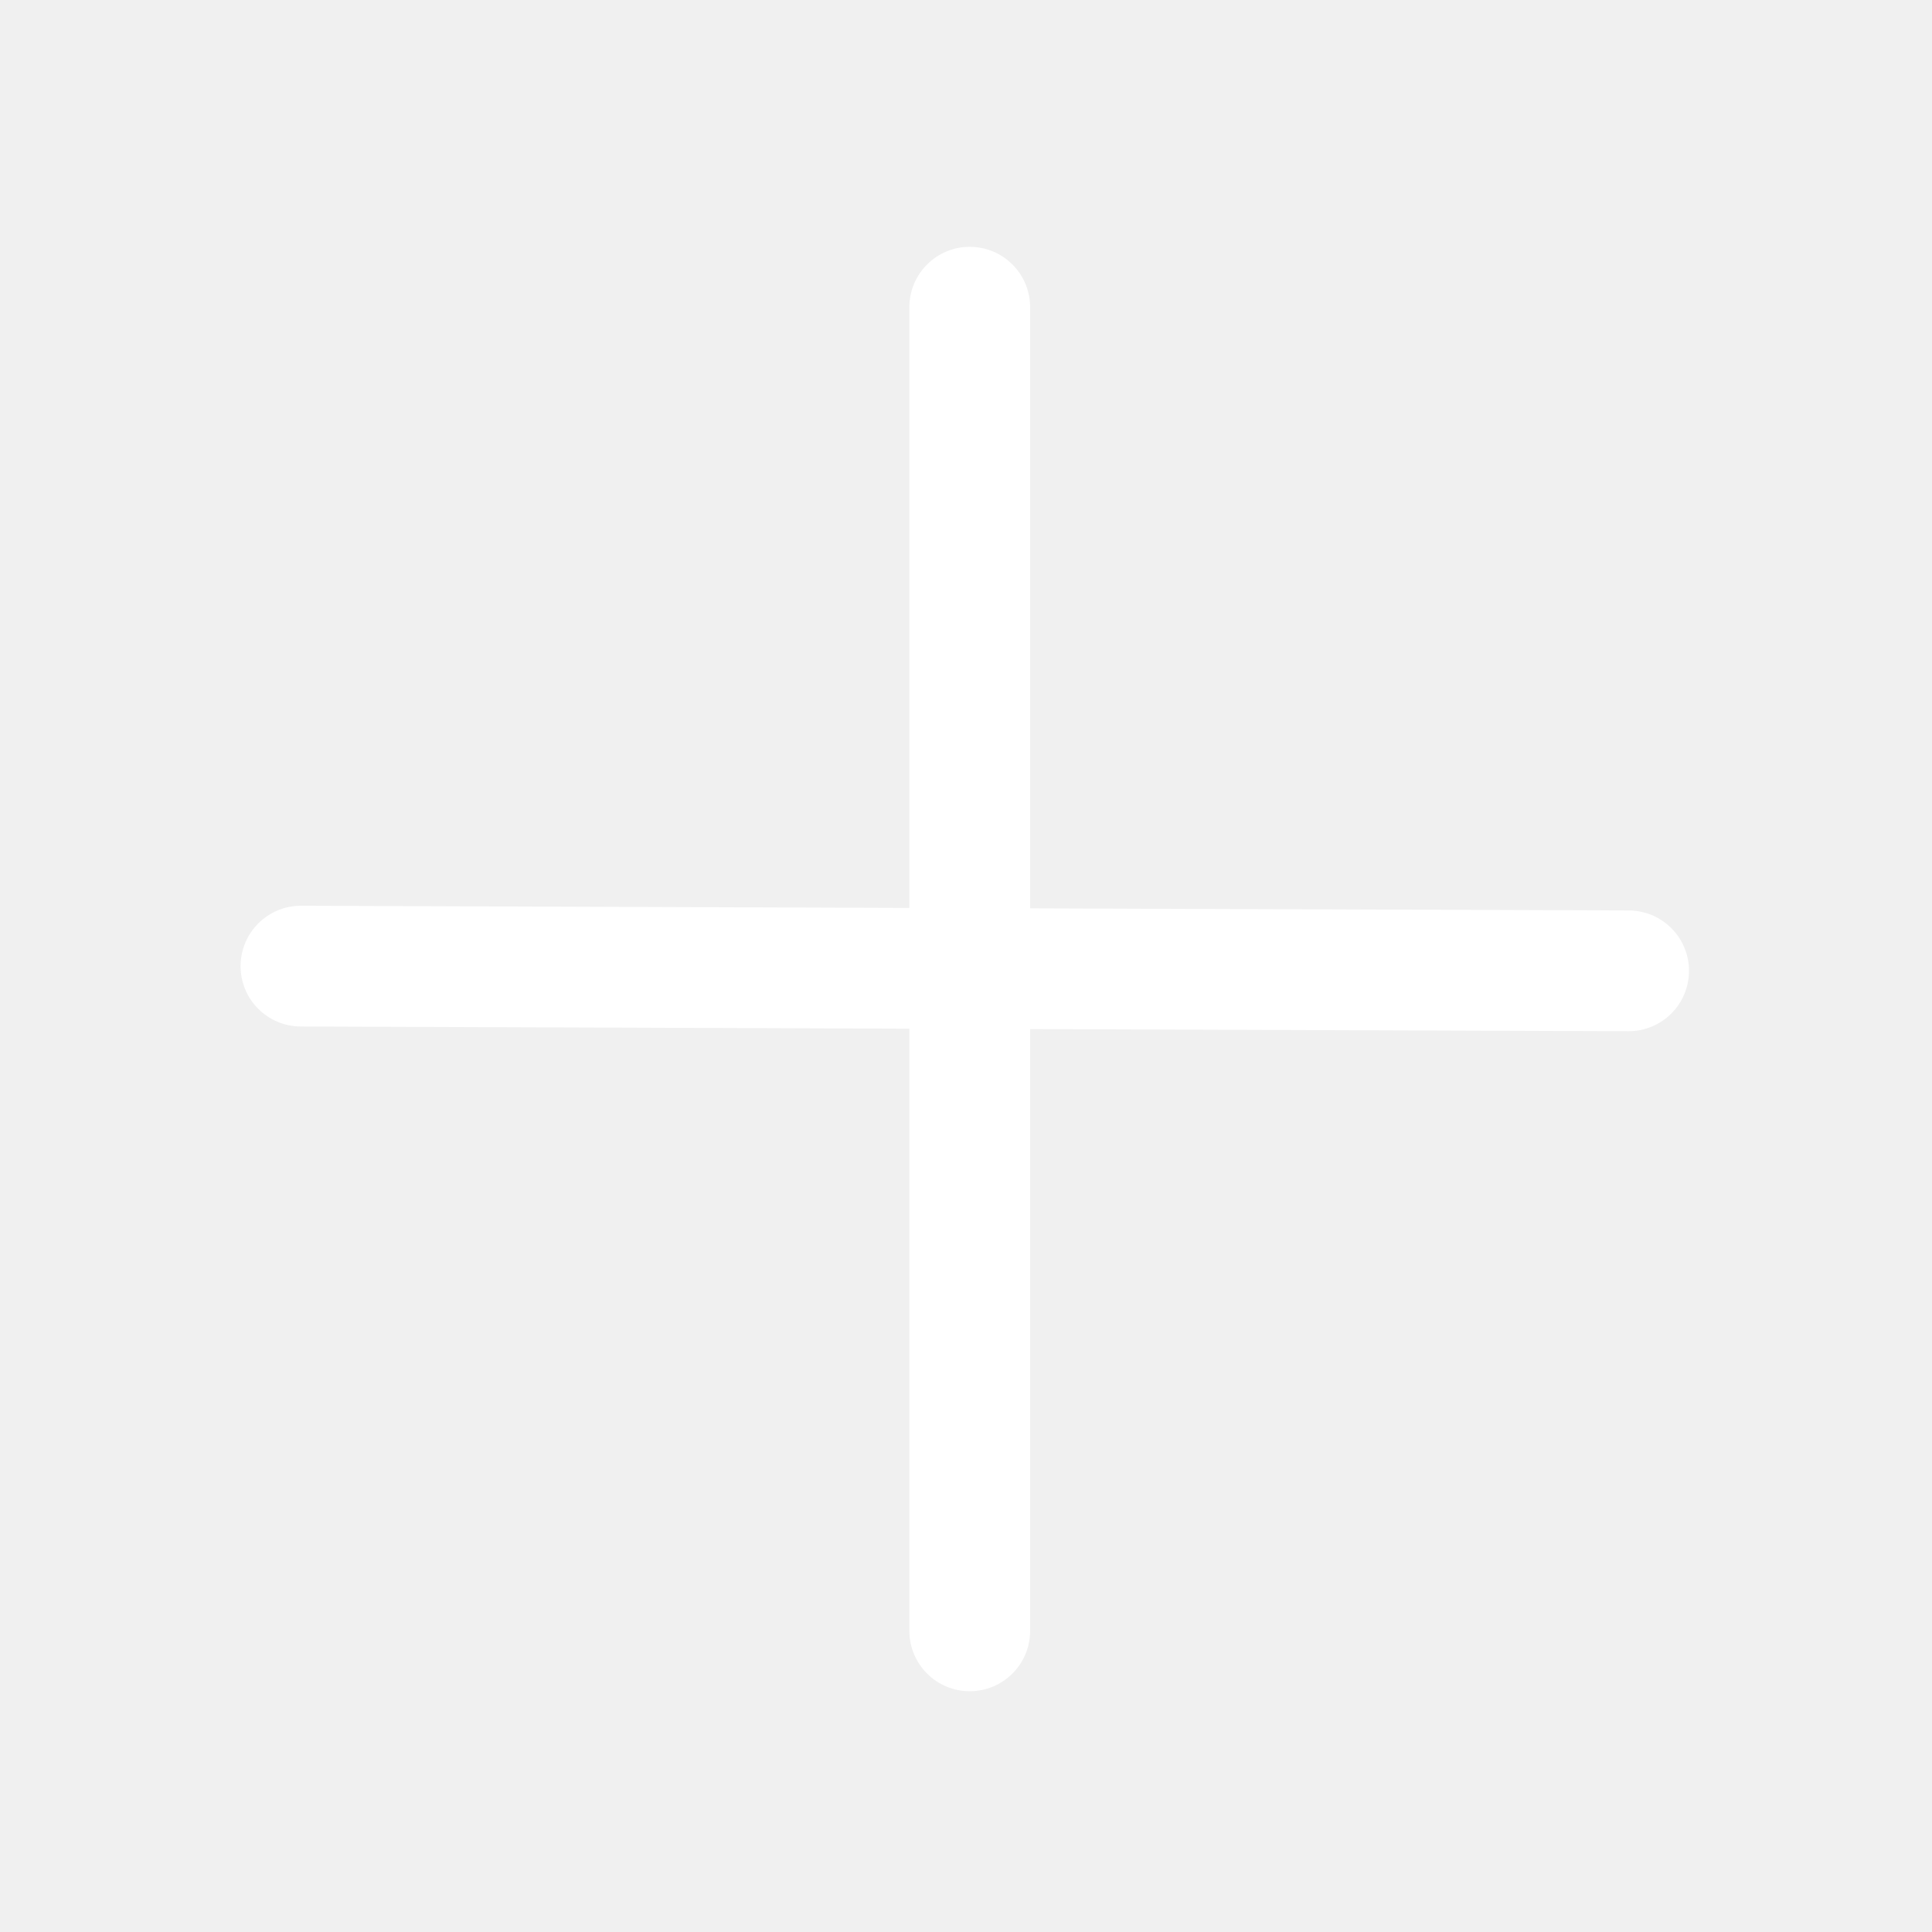
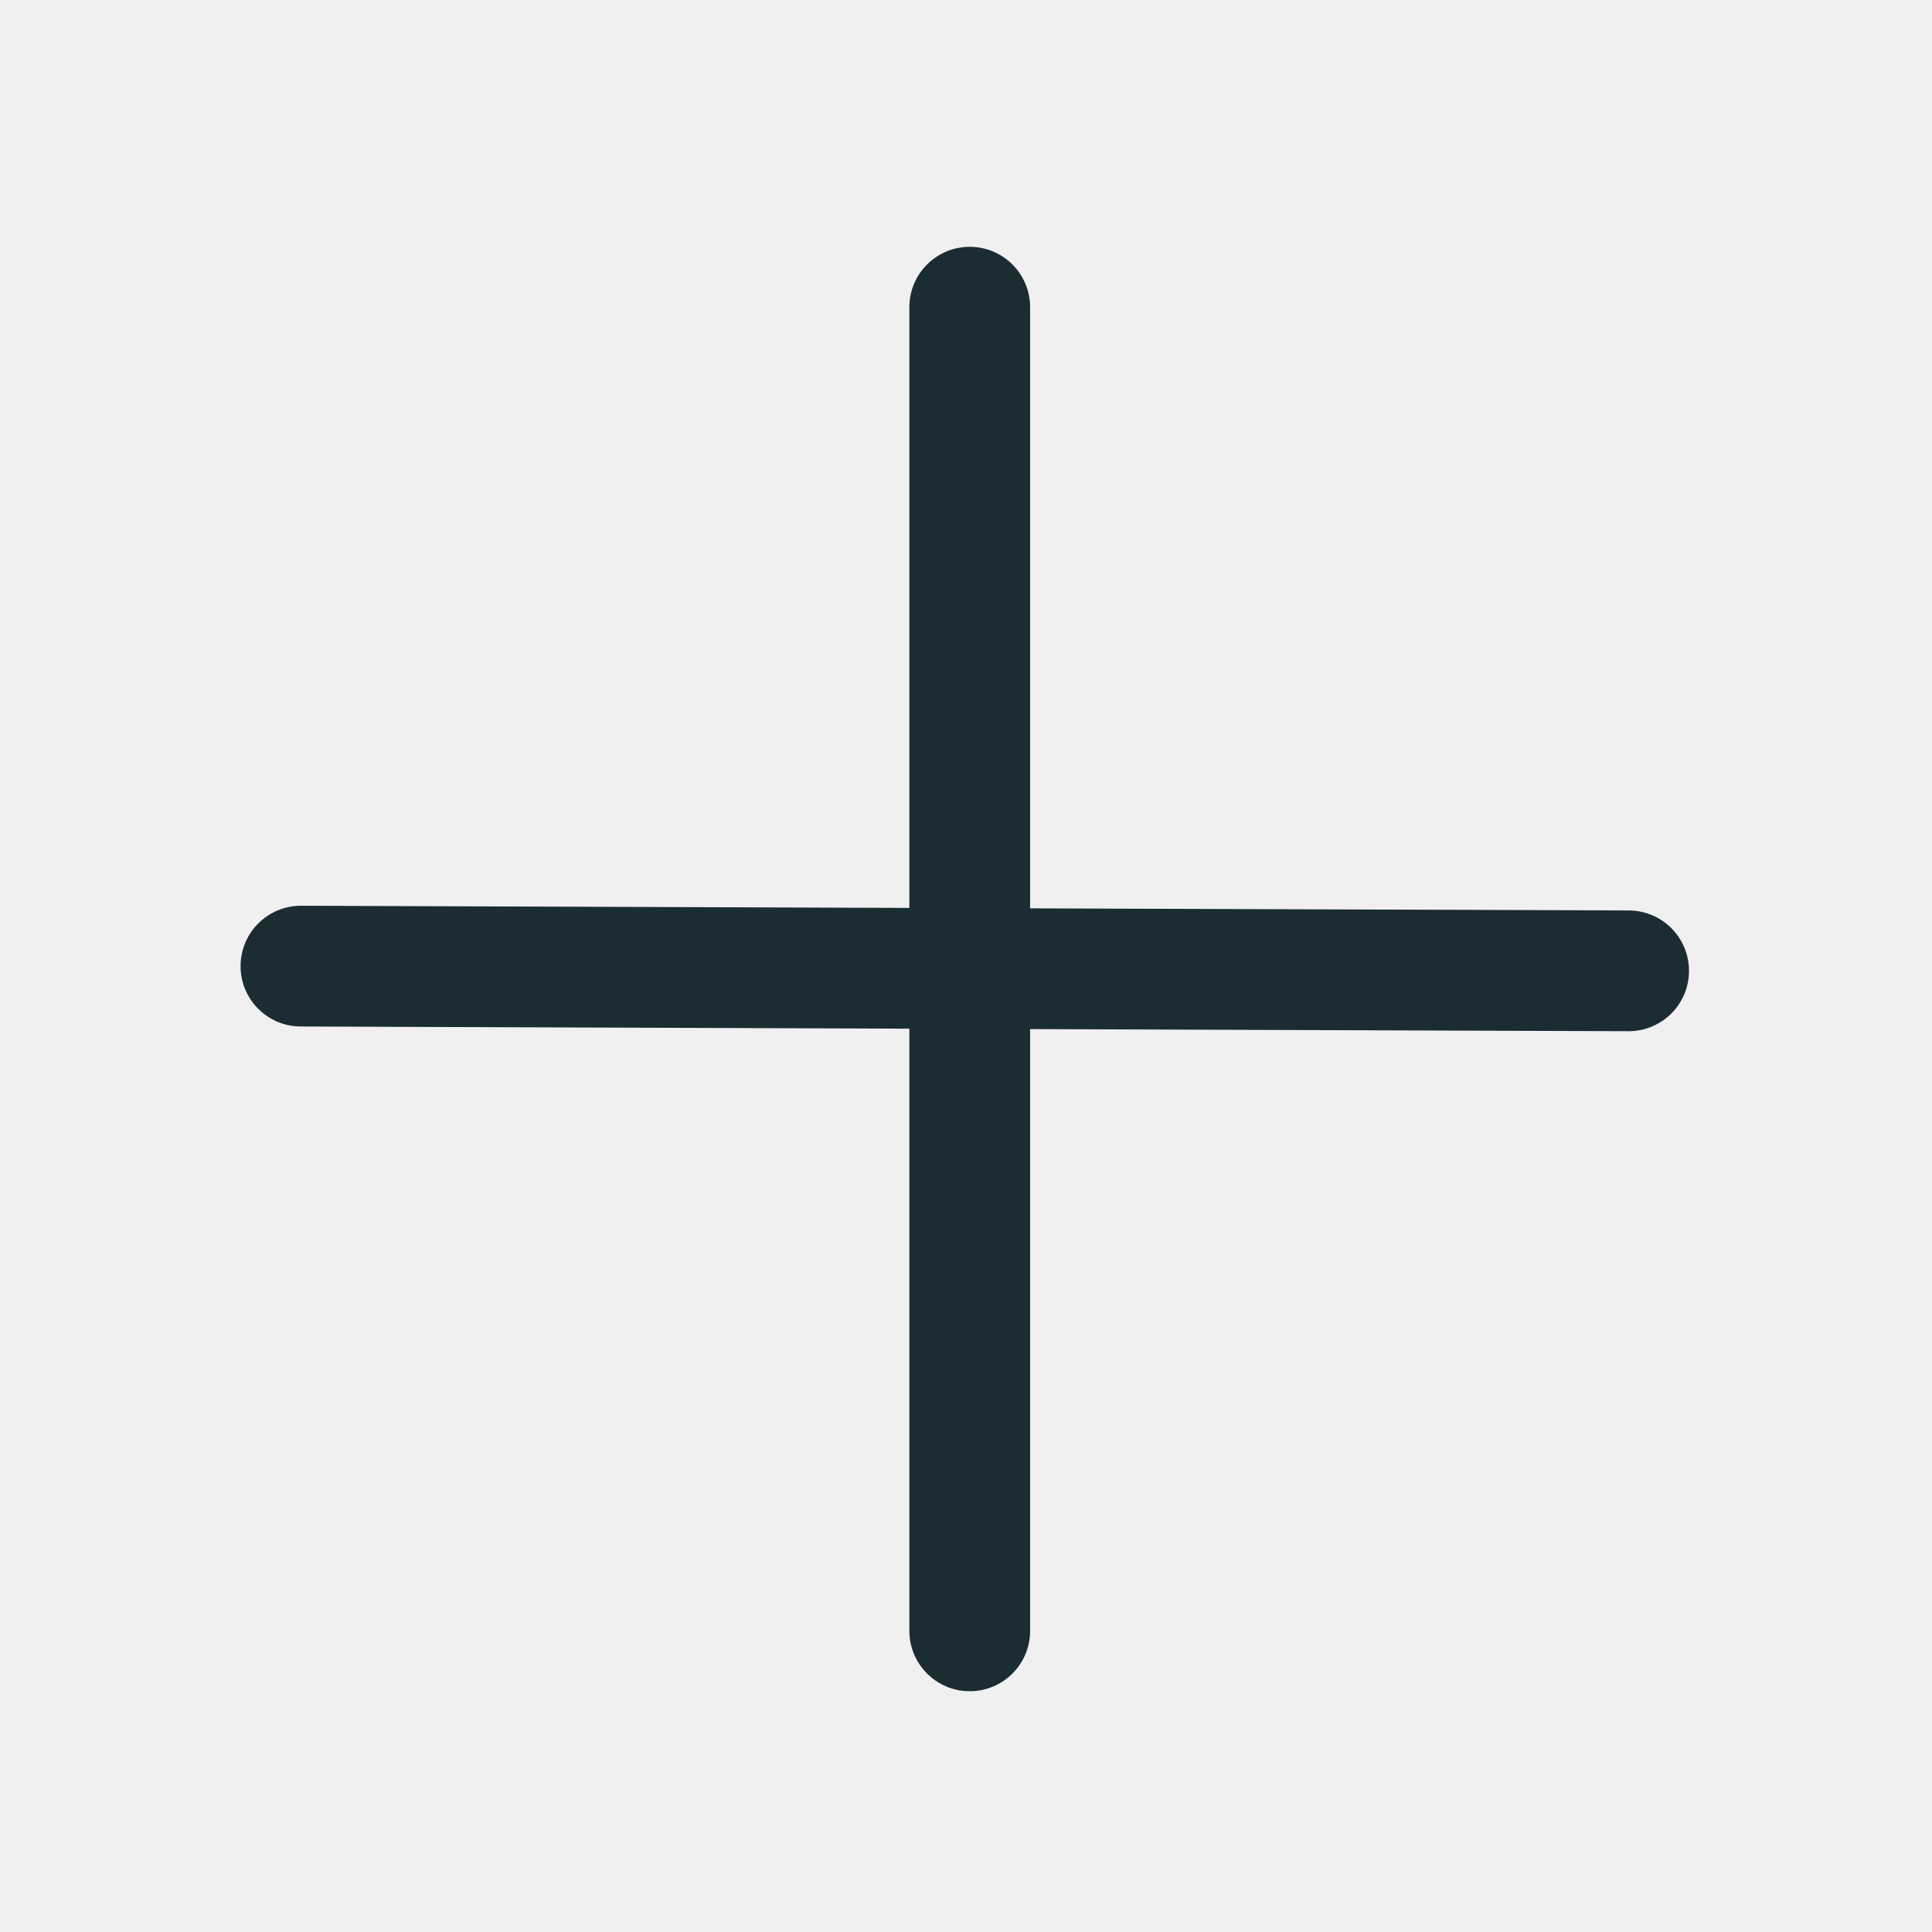
<svg xmlns="http://www.w3.org/2000/svg" t="1673704905063" class="icon" viewBox="0 0 1024 1024" version="1.1" p-id="8631" width="200" height="200">
-   <path d="M863.328 482.56l-317.344-1.12L545.984 162.816c0-17.664-14.336-32-32-32s-32 14.336-32 32l0 318.4L159.616 480.064c-0.032 0-0.064 0-0.096 0-17.632 0-31.936 14.24-32 31.904C127.424 529.632 141.728 544 159.392 544.064l322.592 1.152 0 319.168c0 17.696 14.336 32 32 32s32-14.304 32-32l0-318.944 317.088 1.12c0.064 0 0.096 0 0.128 0 17.632 0 31.936-14.24 32-31.904C895.264 496.992 880.96 482.624 863.328 482.56z" fill="#fff" p-id="8632" />
+   <path d="M863.328 482.56l-317.344-1.12L545.984 162.816c0-17.664-14.336-32-32-32s-32 14.336-32 32l0 318.4L159.616 480.064c-0.032 0-0.064 0-0.096 0-17.632 0-31.936 14.24-32 31.904C127.424 529.632 141.728 544 159.392 544.064l322.592 1.152 0 319.168c0 17.696 14.336 32 32 32s32-14.304 32-32l0-318.944 317.088 1.12c0.064 0 0.096 0 0.128 0 17.632 0 31.936-14.24 32-31.904C895.264 496.992 880.96 482.624 863.328 482.56z" fill="#1b2c33" p-id="8632" />
</svg>
